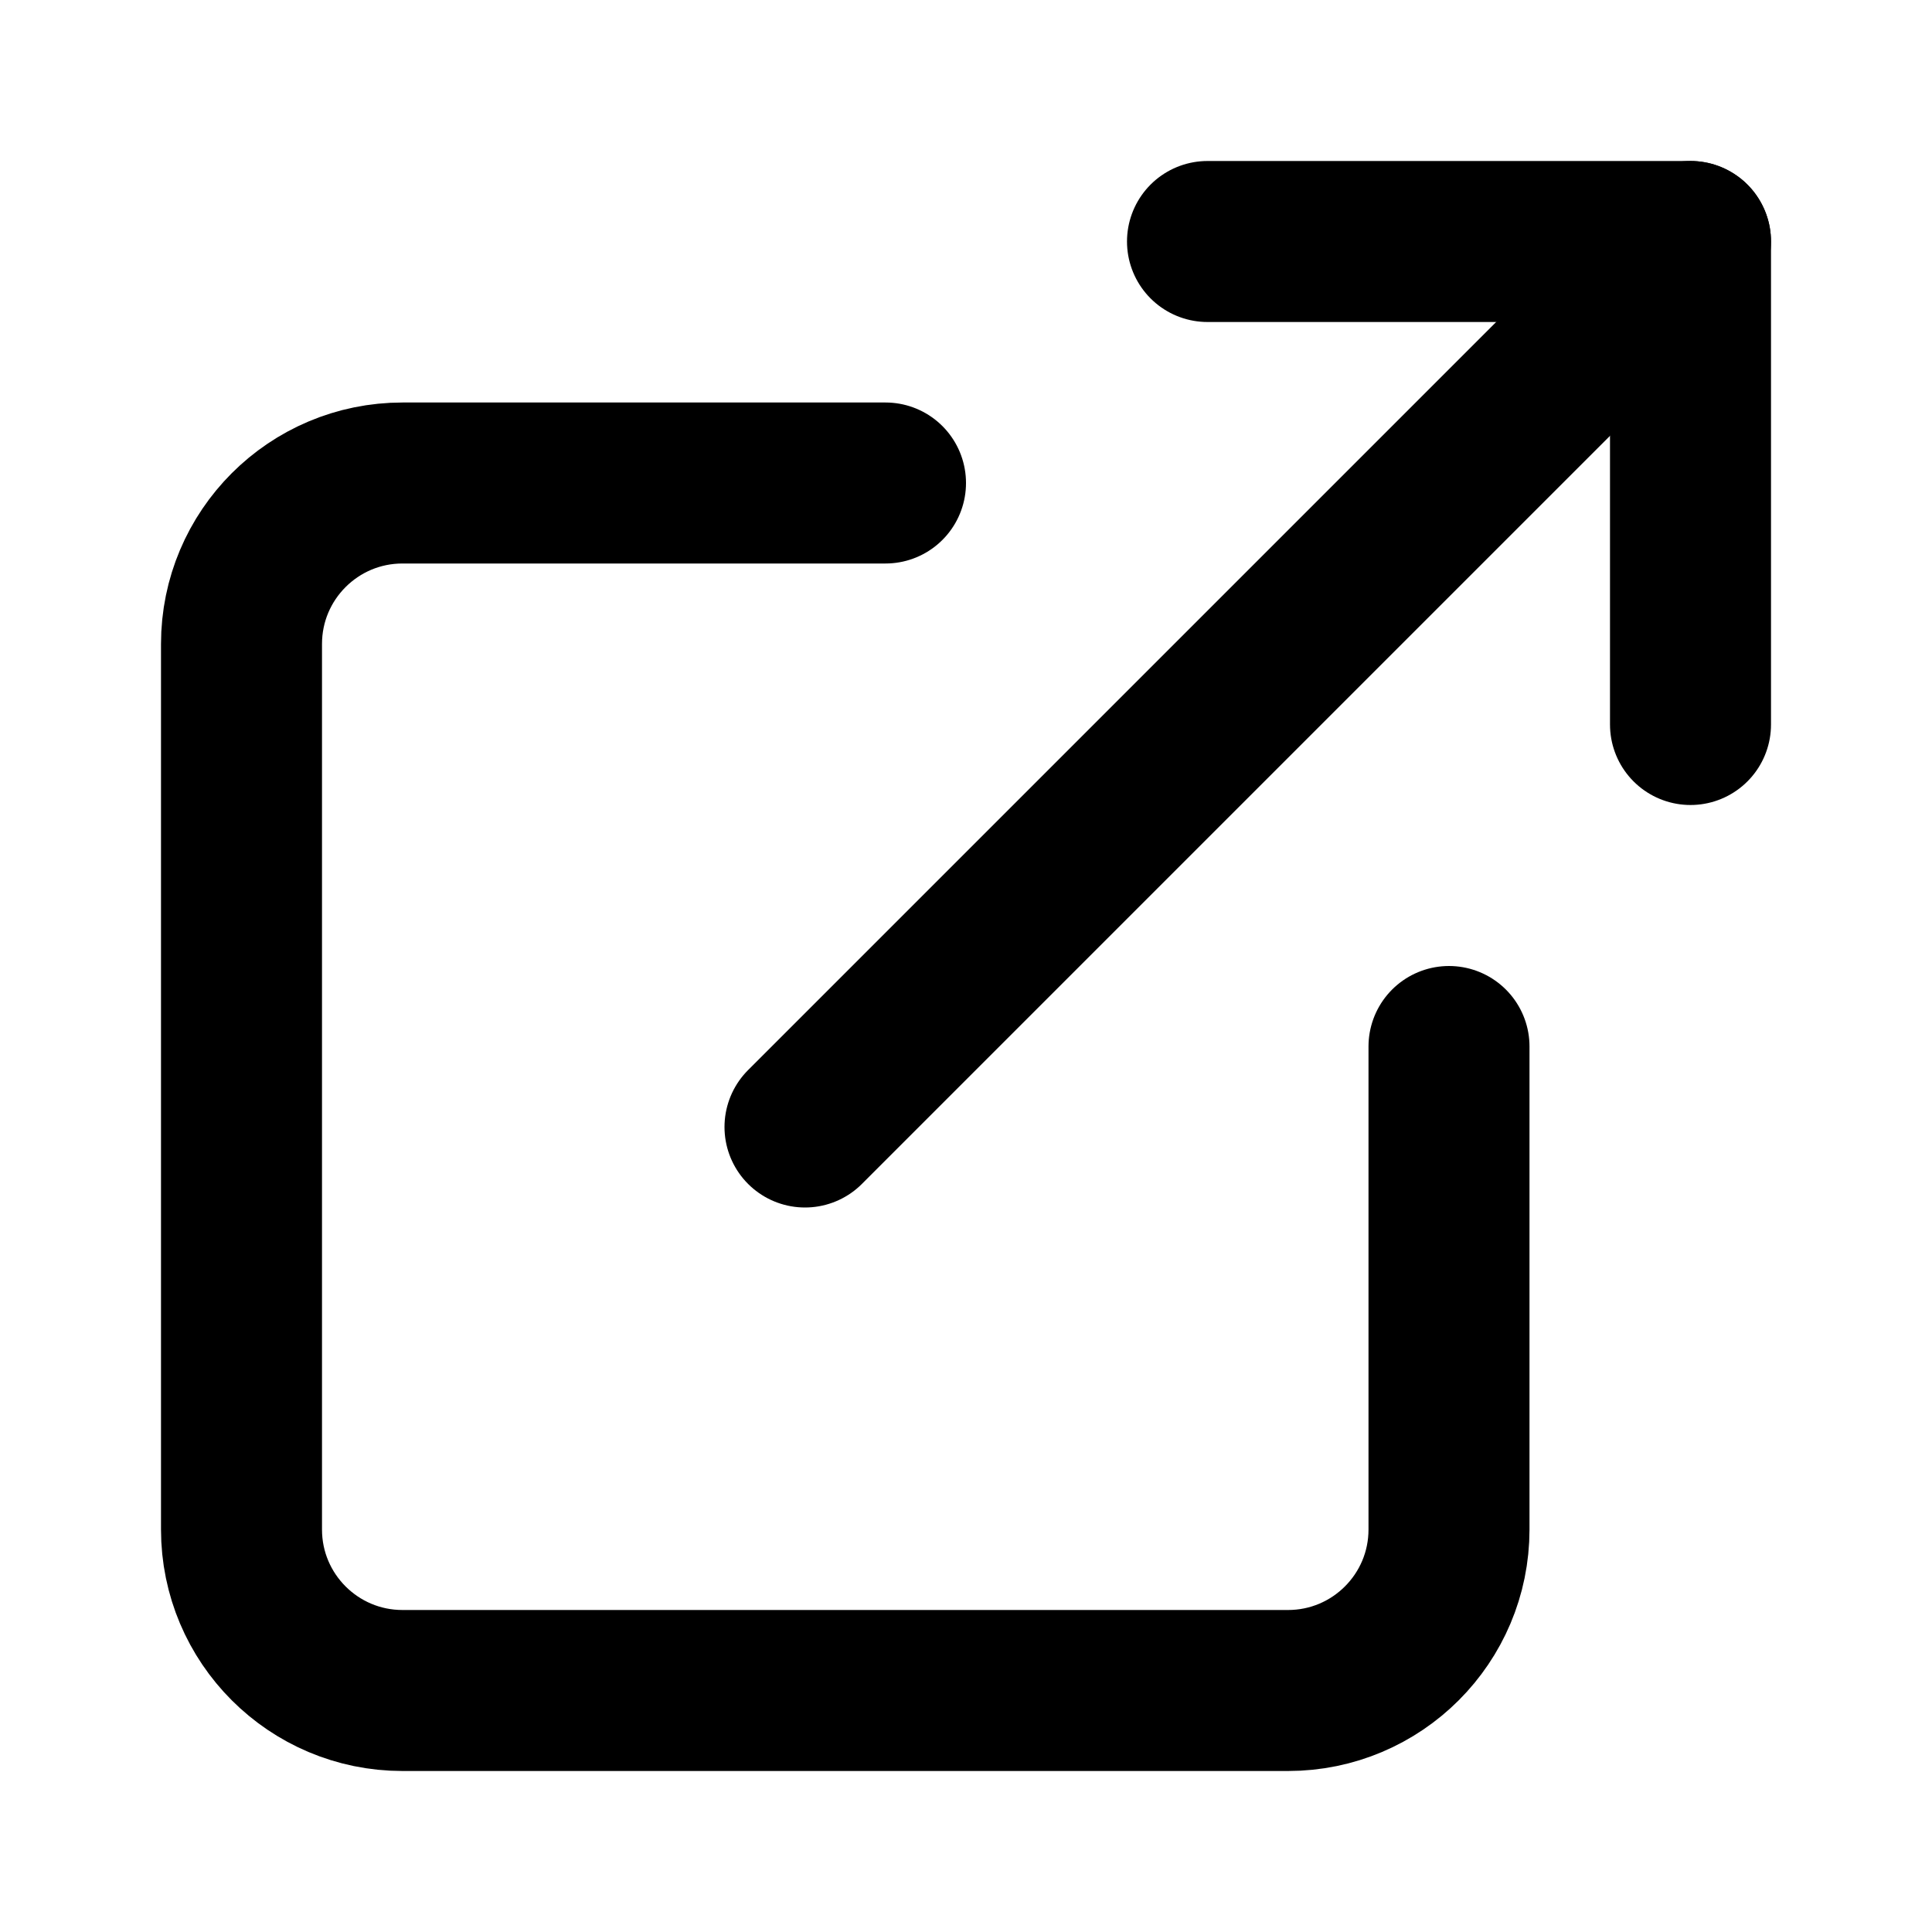
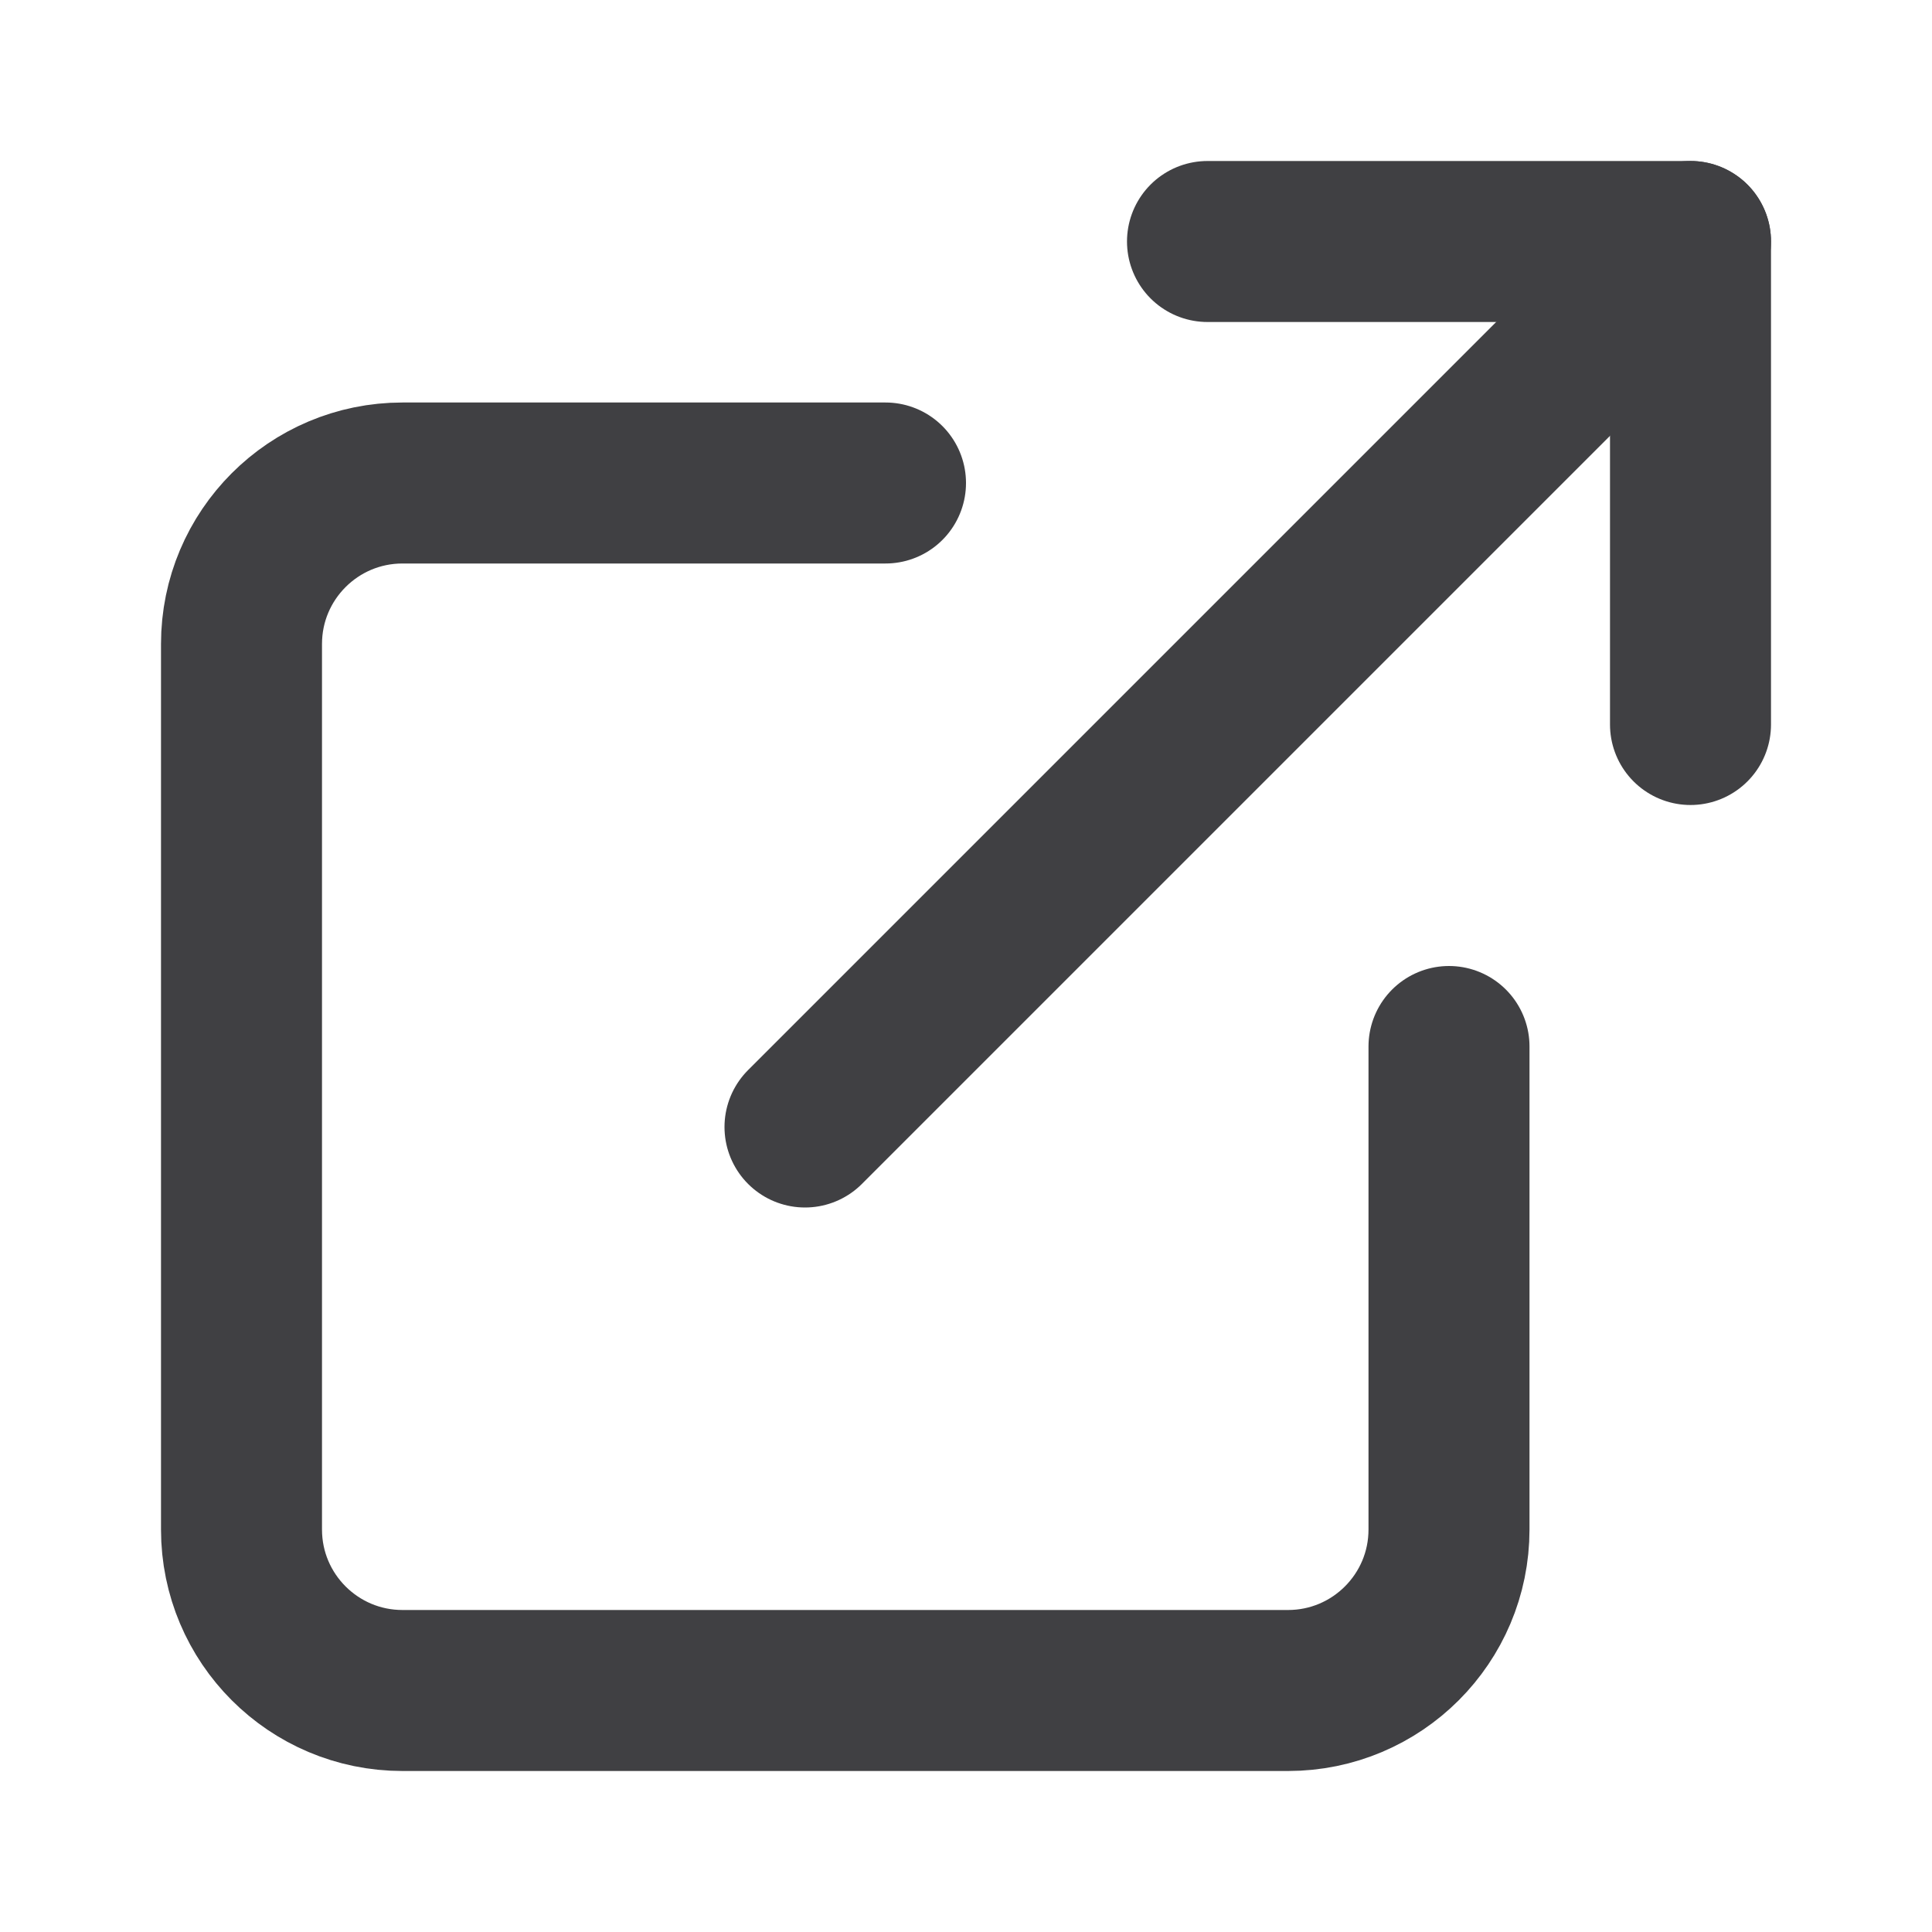
- <svg xmlns="http://www.w3.org/2000/svg" width="24" height="24" viewBox="0 0 24 24" fill="none" stroke="currentColor" stroke-width="2" stroke-linecap="round" stroke-linejoin="round" class="feather feather-external-link">
+ <svg xmlns="http://www.w3.org/2000/svg" width="24" height="24" viewBox="0 0 24 24" fill="none" stroke="#404043" stroke-width="2" stroke-linecap="round" stroke-linejoin="round" class="feather feather-external-link">
  <path d="M18 13v6a2 2 0 0 1-2 2H5a2 2 0 0 1-2-2V8a2 2 0 0 1 2-2h6" />
  <polyline points="15 3 21 3 21 9" />
  <line x1="10" y1="14" x2="21" y2="3" />
</svg>
